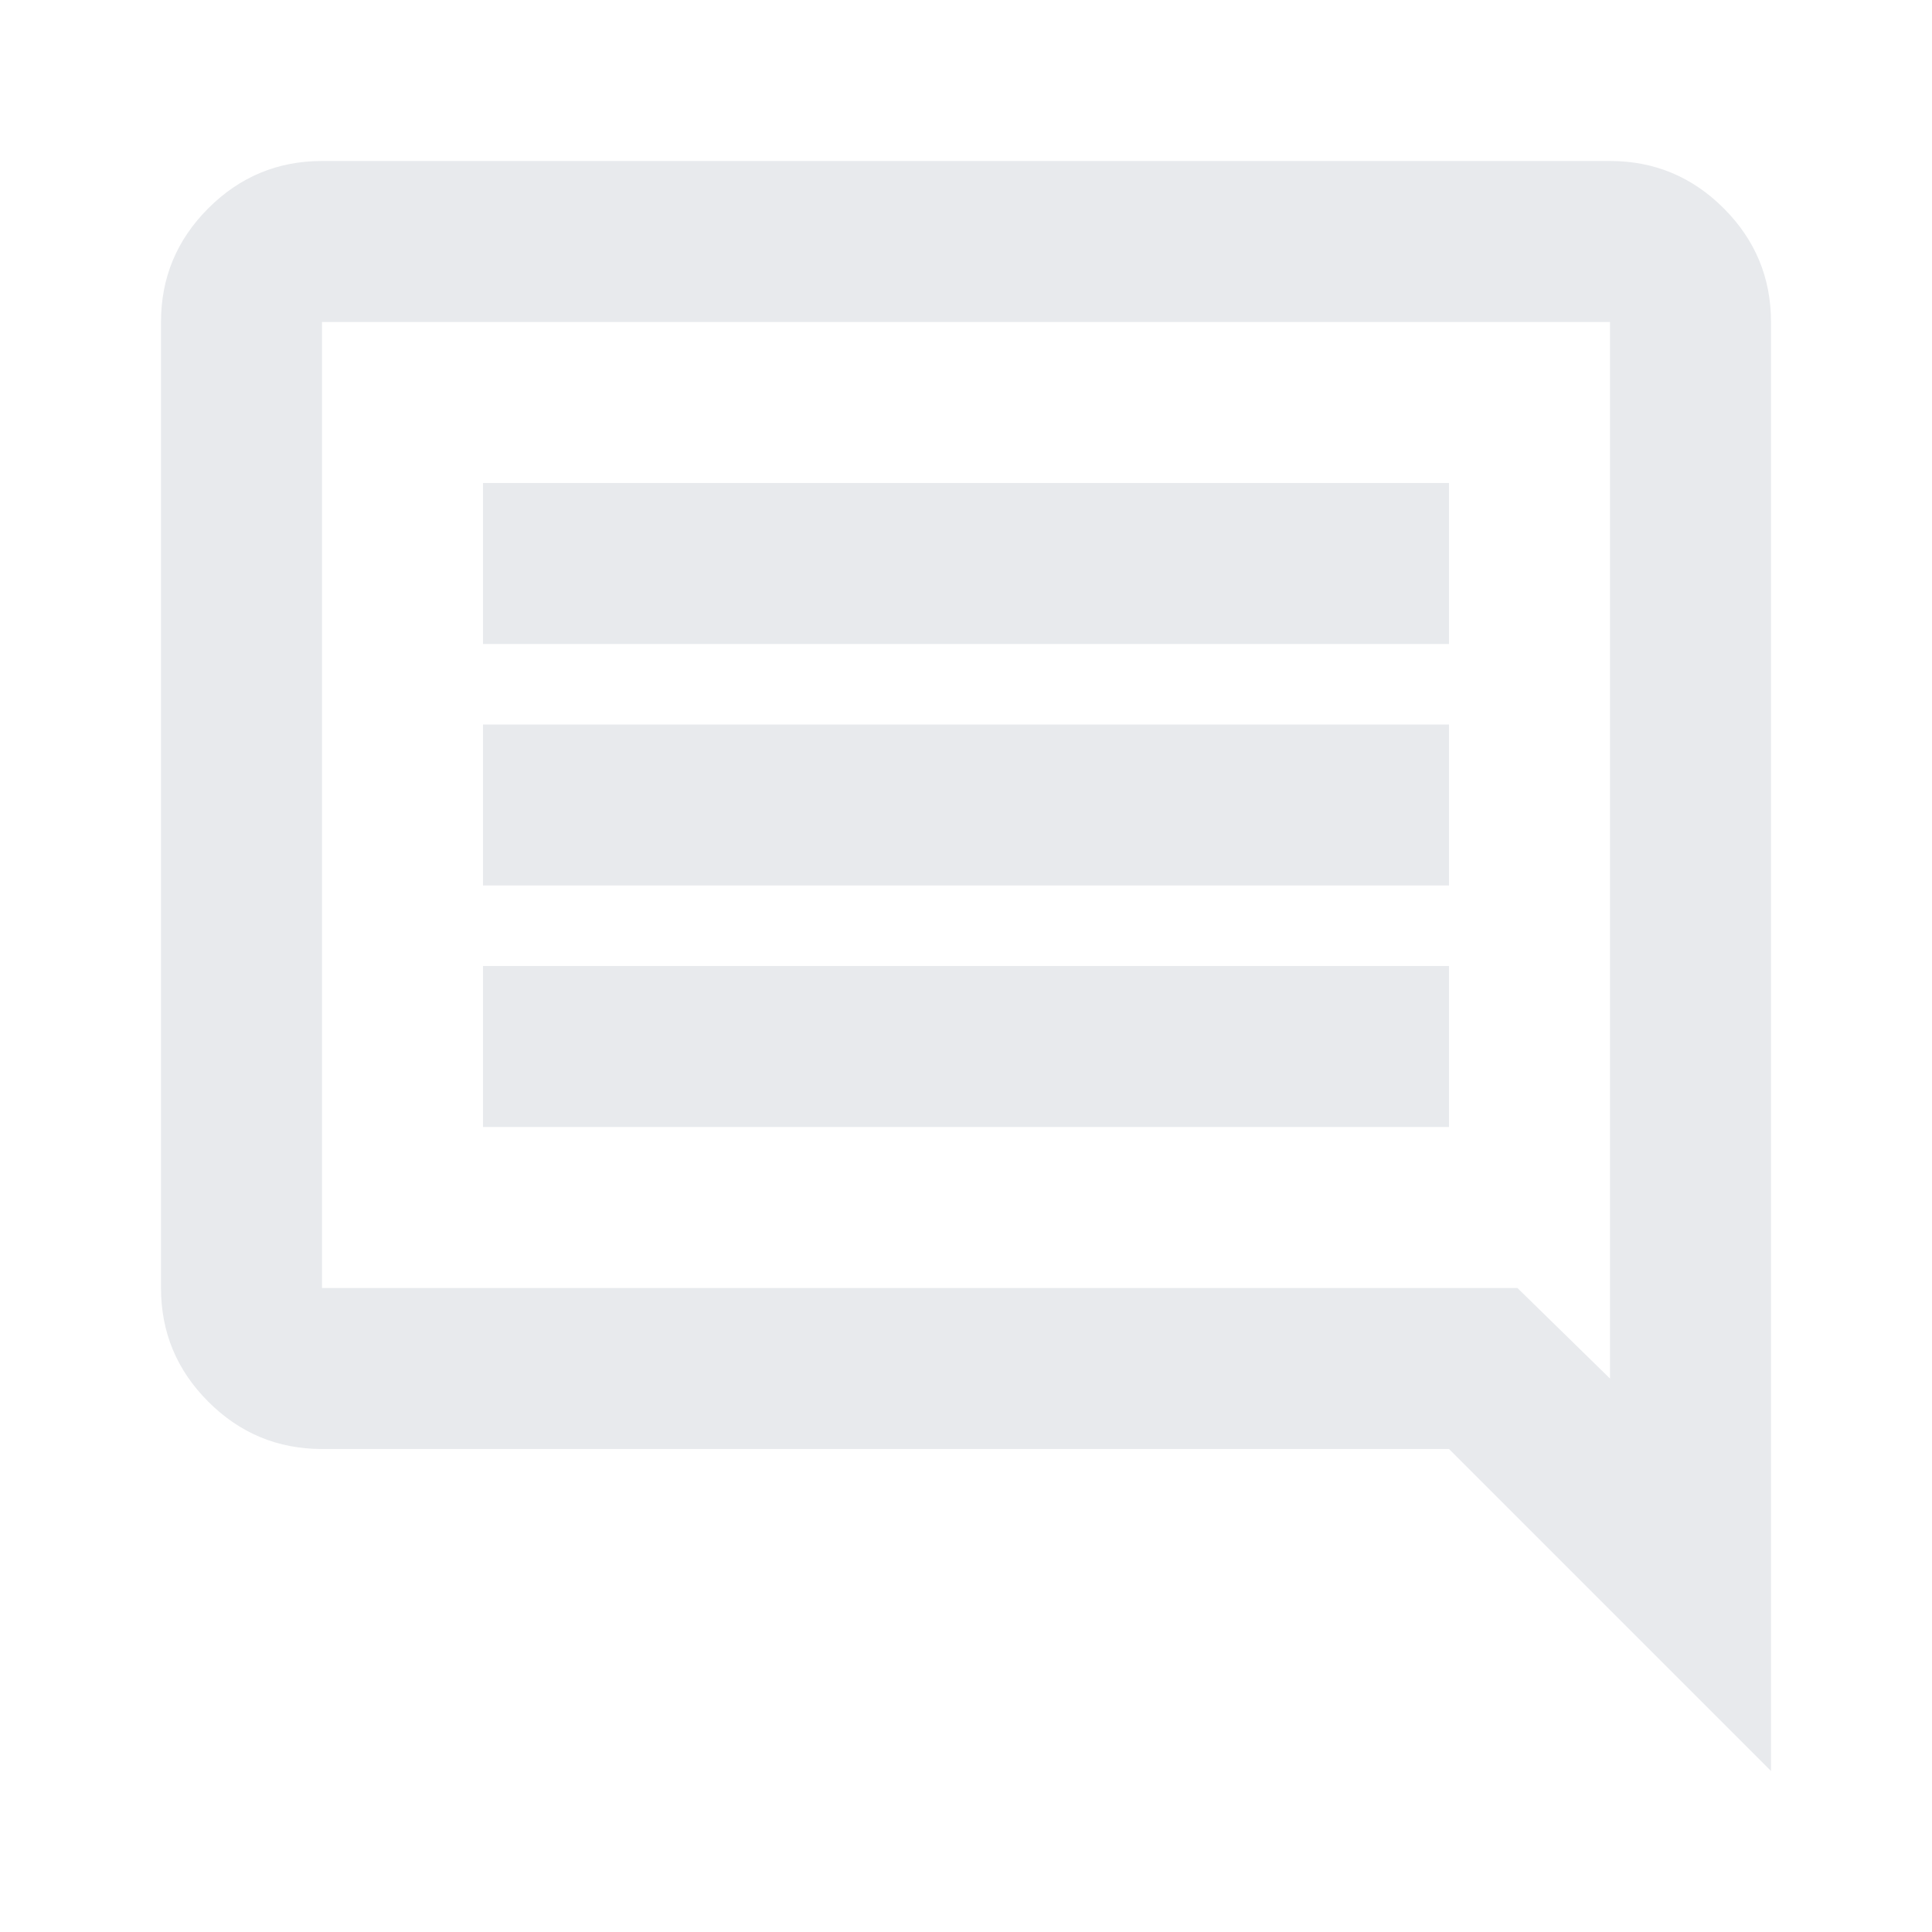
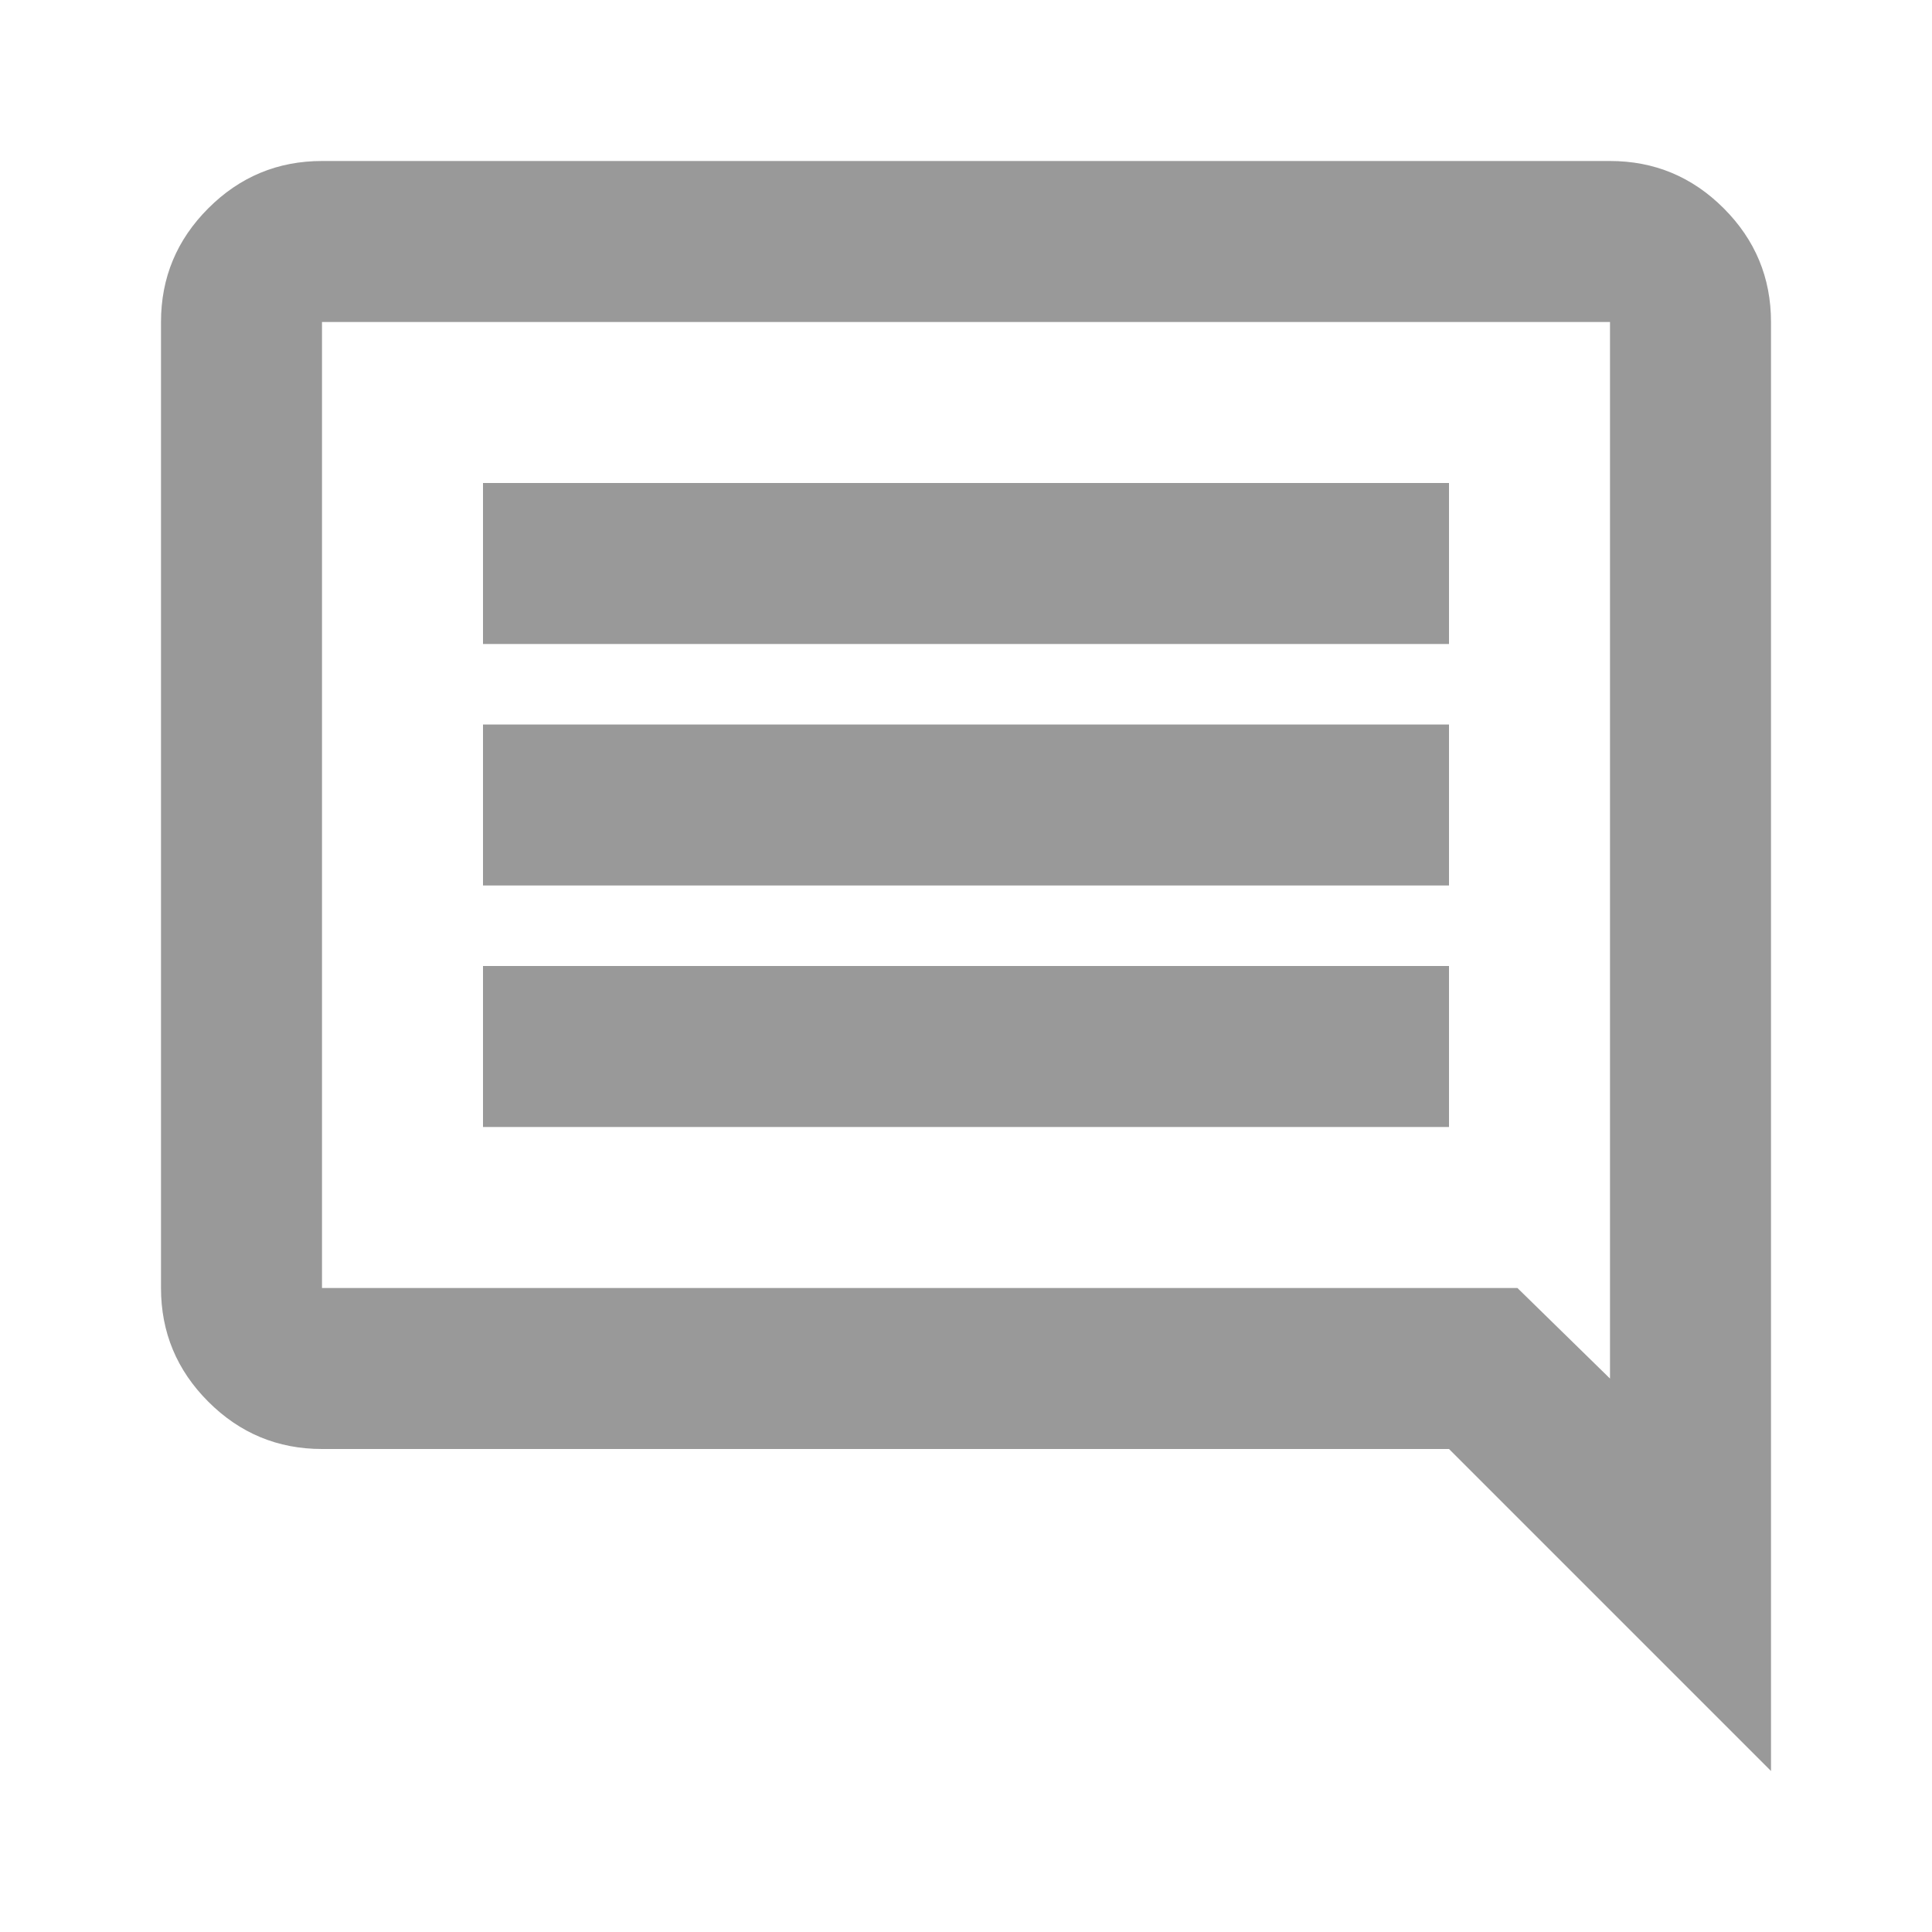
- <svg xmlns="http://www.w3.org/2000/svg" height="24px" viewBox="0 -960 960 960" width="24px" fill="#e8eaed">
+ <svg xmlns="http://www.w3.org/2000/svg" height="24px" viewBox="0 -960 960 960" width="24px" fill="#999999">
  <path d="M240-400h480v-80H240v80Zm0-120h480v-80H240v80Zm0-120h480v-80H240v80ZM880-80 720-240H160q-33 0-56.5-23.5T80-320v-480q0-33 23.5-56.5T160-880h640q33 0 56.5 23.5T880-800v720ZM160-320h594l46 45v-525H160v480Zm0 0v-480 480Z" />
</svg>
